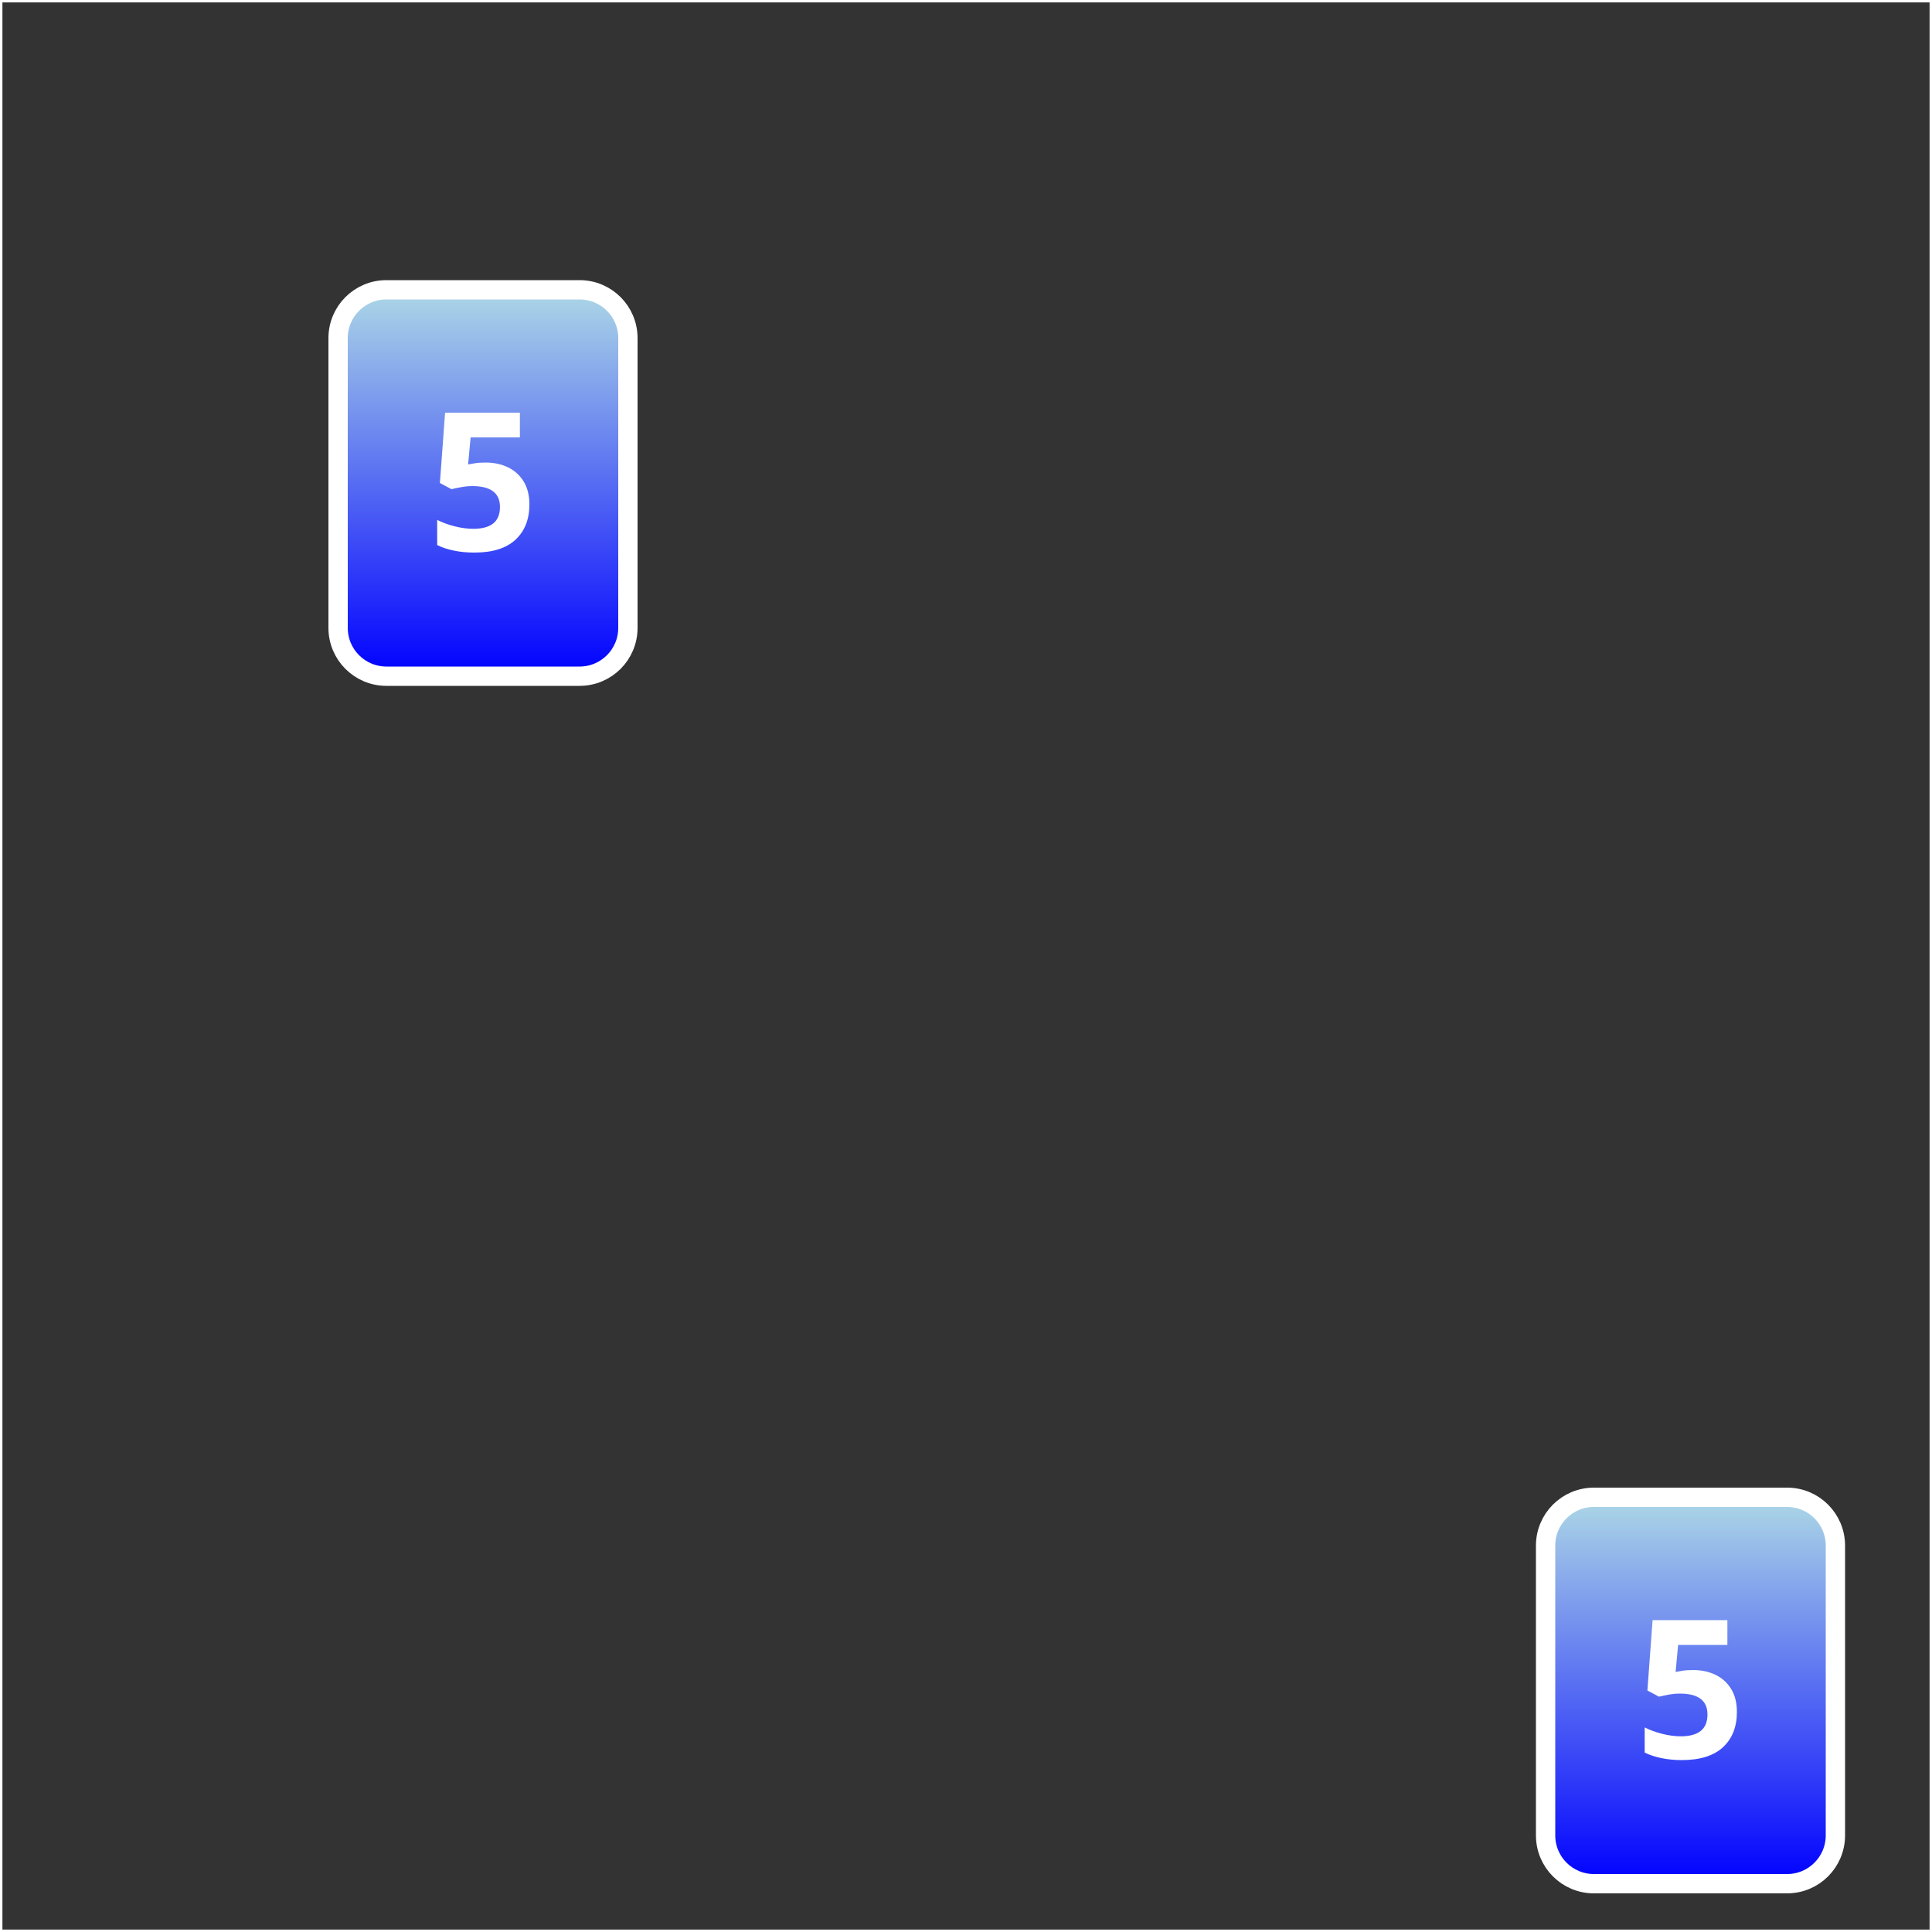
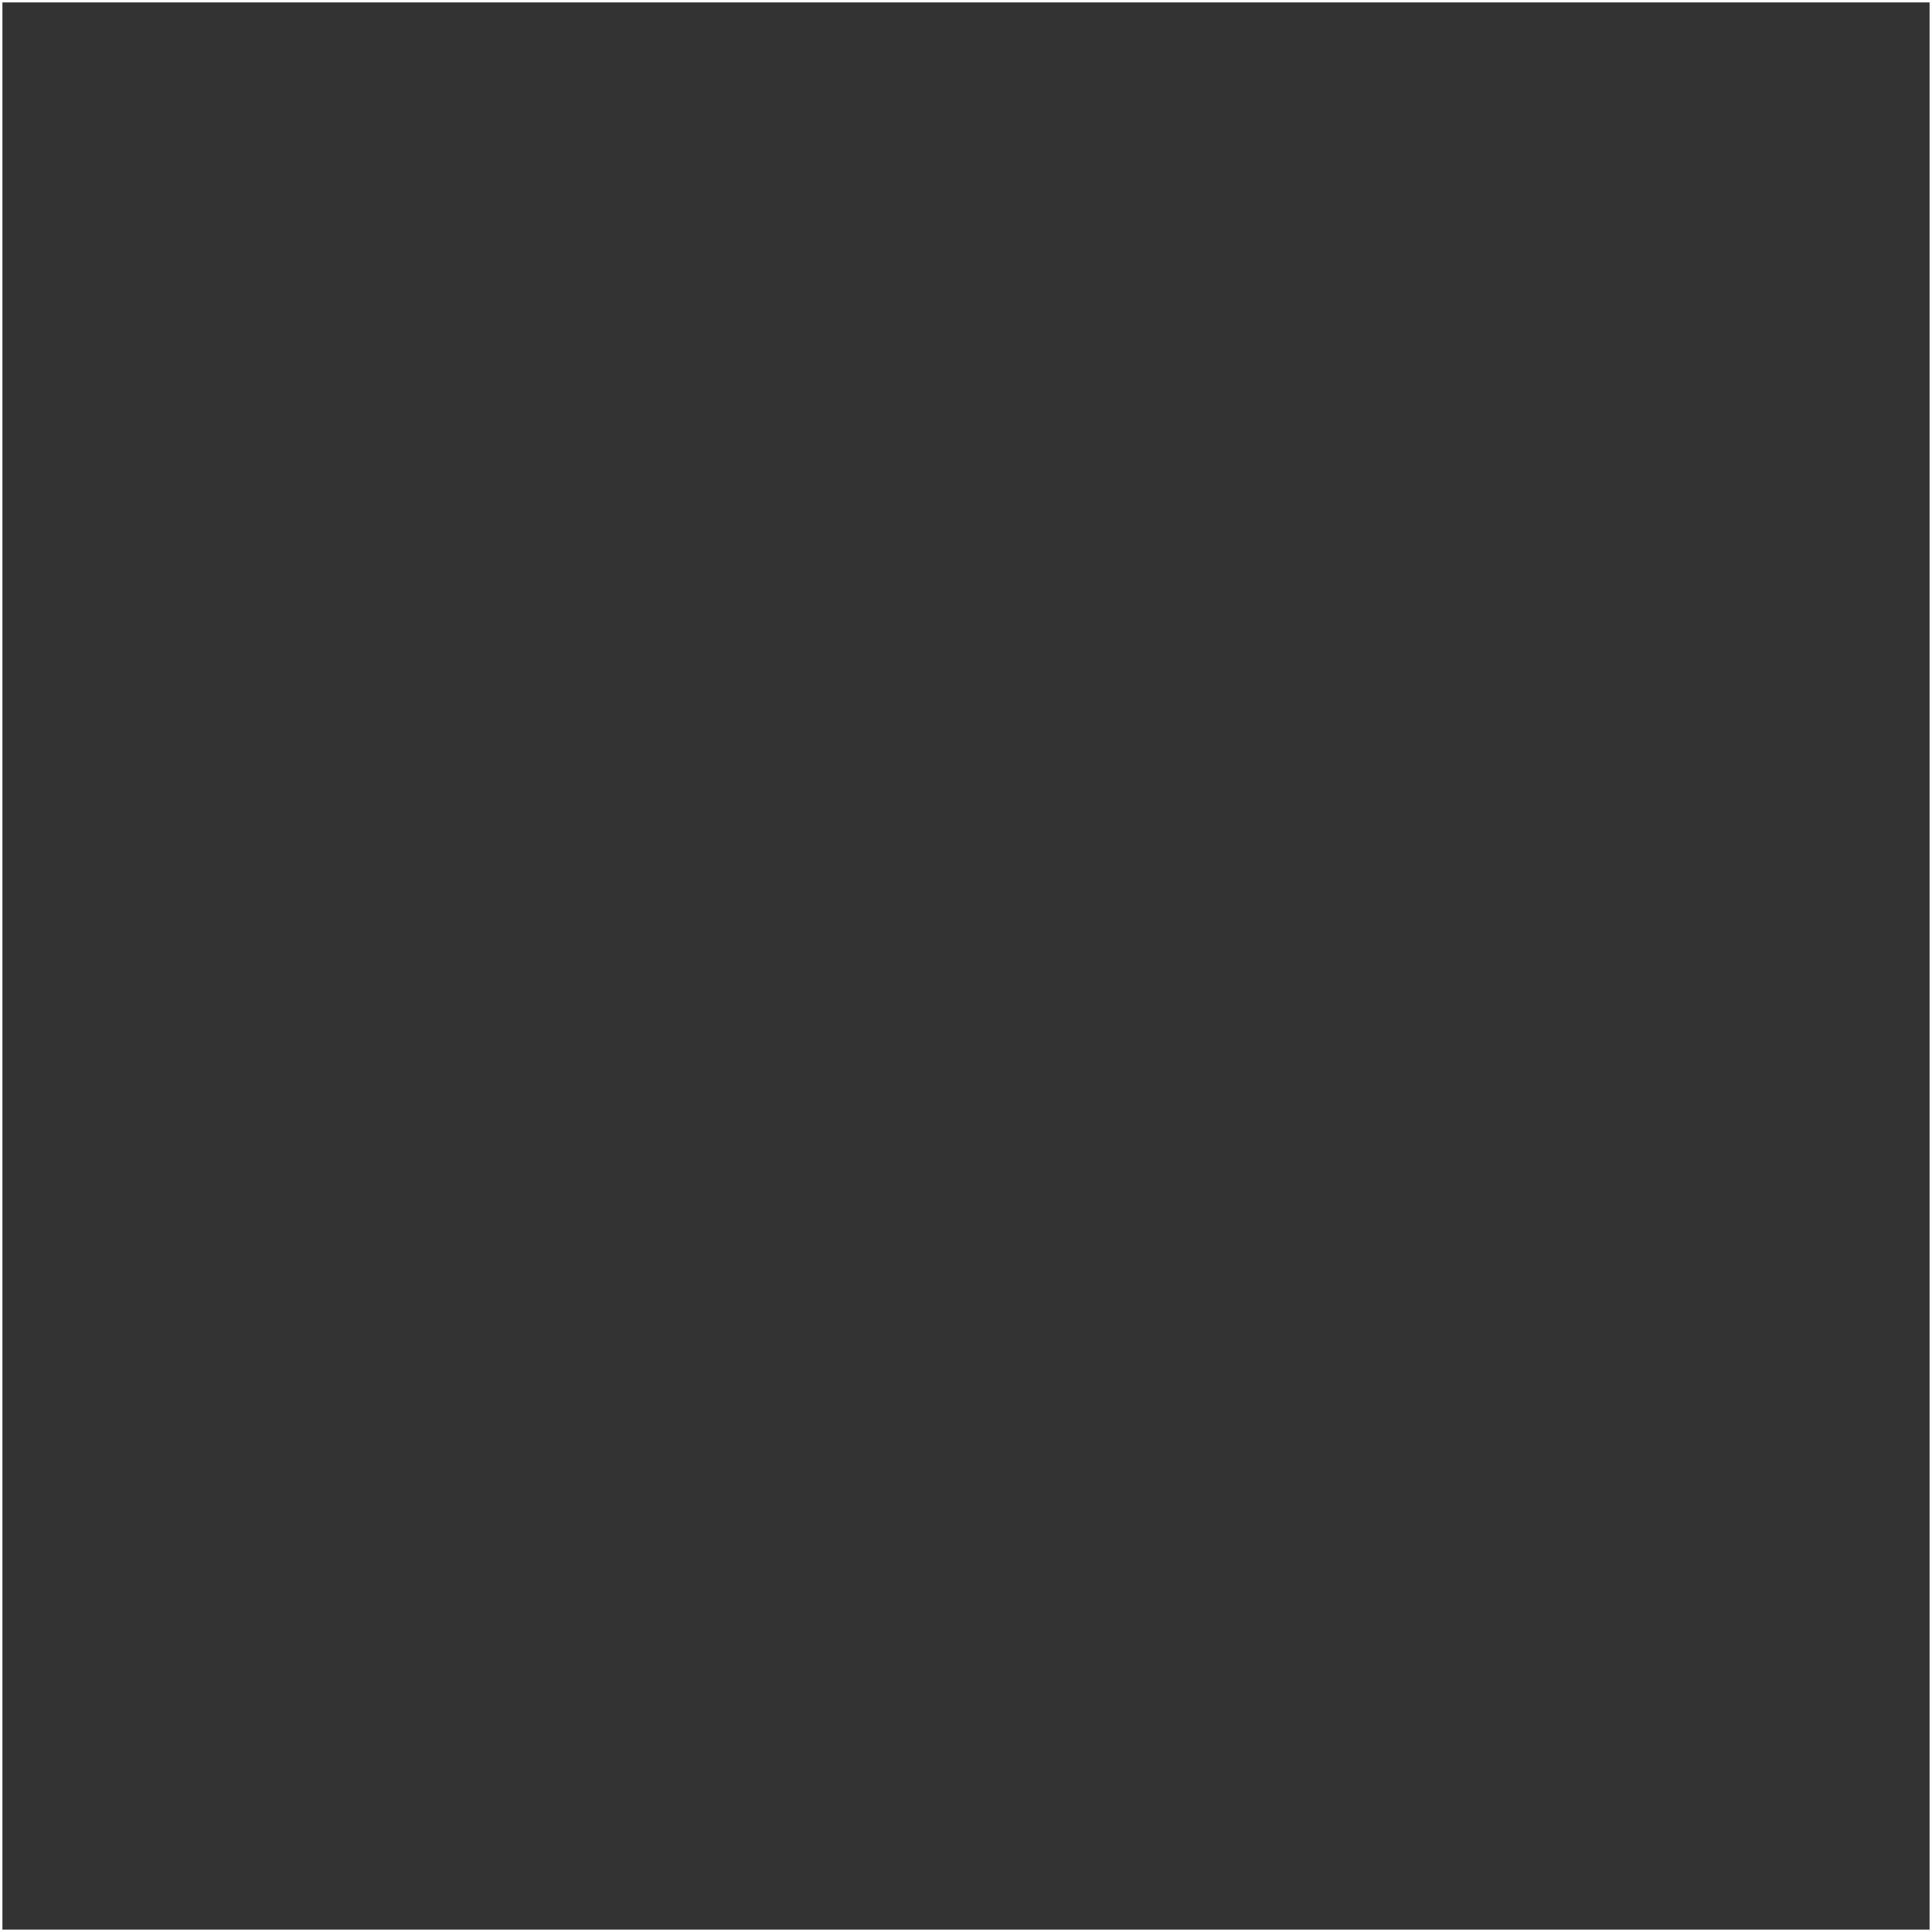
- <svg xmlns="http://www.w3.org/2000/svg" xmlns:xlink="http://www.w3.org/1999/xlink" viewBox="0 0 400 400" width="100%" height="100%">
-   <linearGradient id="toCard" gradientUnits="objectBoundingBox" x1="0" y1="0" x2="0" y2="1">
-     <stop offset="0" stop-color="lightblue" />
-     <stop offset="1" stop-color="blue" />
-   </linearGradient>
+ <svg xmlns="http://www.w3.org/2000/svg" viewBox="0 0 400 400" width="100%" height="100%">
+   <style>
+   text, rect {
+     -webkit-touch-callout: none;
+     -webkit-user-select: none;
+     -moz-user-select: none;
+     -ms-user-select: none;
+     user-select: none;
+     cursor: pointer;
+ }
+ 
+ </style>
+   <defs>
+     <linearGradient id="toCard" gradientUnits="objectBoundingBox" x1="0" y1="0" x2="0" y2="1">
+       <stop offset="0" stop-color="lightblue" />
+       <stop offset="1" stop-color="blue" />
+     </linearGradient>
+     <g id="template">
+       <g>
+         <g style="width:100px">
+           <rect x="-30" y="-40" width="60" height="80" fill="url(#toCard)" rx="10" stroke="white" stroke-width="4" />
+           <text font-size="35px" font-family="sans-serif" stroke-width="0" stroke="none" fill="white" y="14" x="0" text-anchor="middle" font-weight="bold">tpl</text>
+           <animateTransform id="disappear" attributeName="transform" type="scale" from="1 1" to="0 1" dur="1s" begin="no5.click" repeatCount="1" fill="freeze" />
+           <animateTransform id="appear" attributeName="transform" type="scale" from="1 1" to="0 1" dur="1s" begin="disappear.end+2s" repeatCount="1" fill="freeze" />
+         </g>
+       </g>
+     </g>
+   </defs>
  <rect x="-1000" y="-1000" width="3000" height="3000" fill="#333" />
  <rect x="0" y="0" width="400" height="400" fill="none" stroke="white" />
-   <g transform="translate(100 100)" id="no5">
-     <g style="width:100">
-       <rect x="-30" y="-40" width="60" height="80" fill="url(#toCard)" rx="10" stroke="white" stroke-width="4" />
-       <text font-size="40px" font-family="sans-serif" stroke-width="0" stroke="none" fill="white" y="14" x="0" text-anchor="middle" font-weight="bold">5</text>
-       <animateTransform id="disappear" attributeName="transform" type="scale" from="1 1" to="0 1" dur="1s" begin="no5.click" repeatCount="1" fill="freeze" />
-       <animateTransform id="appear" attributeName="transform" type="scale" from="1 1" to="0 1" dur="1s" begin="disappear.end+2s" repeatCount="1" fill="freeze" />
-     </g>
-   </g>
-   <use xlink:href="#no5" transform="translate(250 250)" />
</svg>
